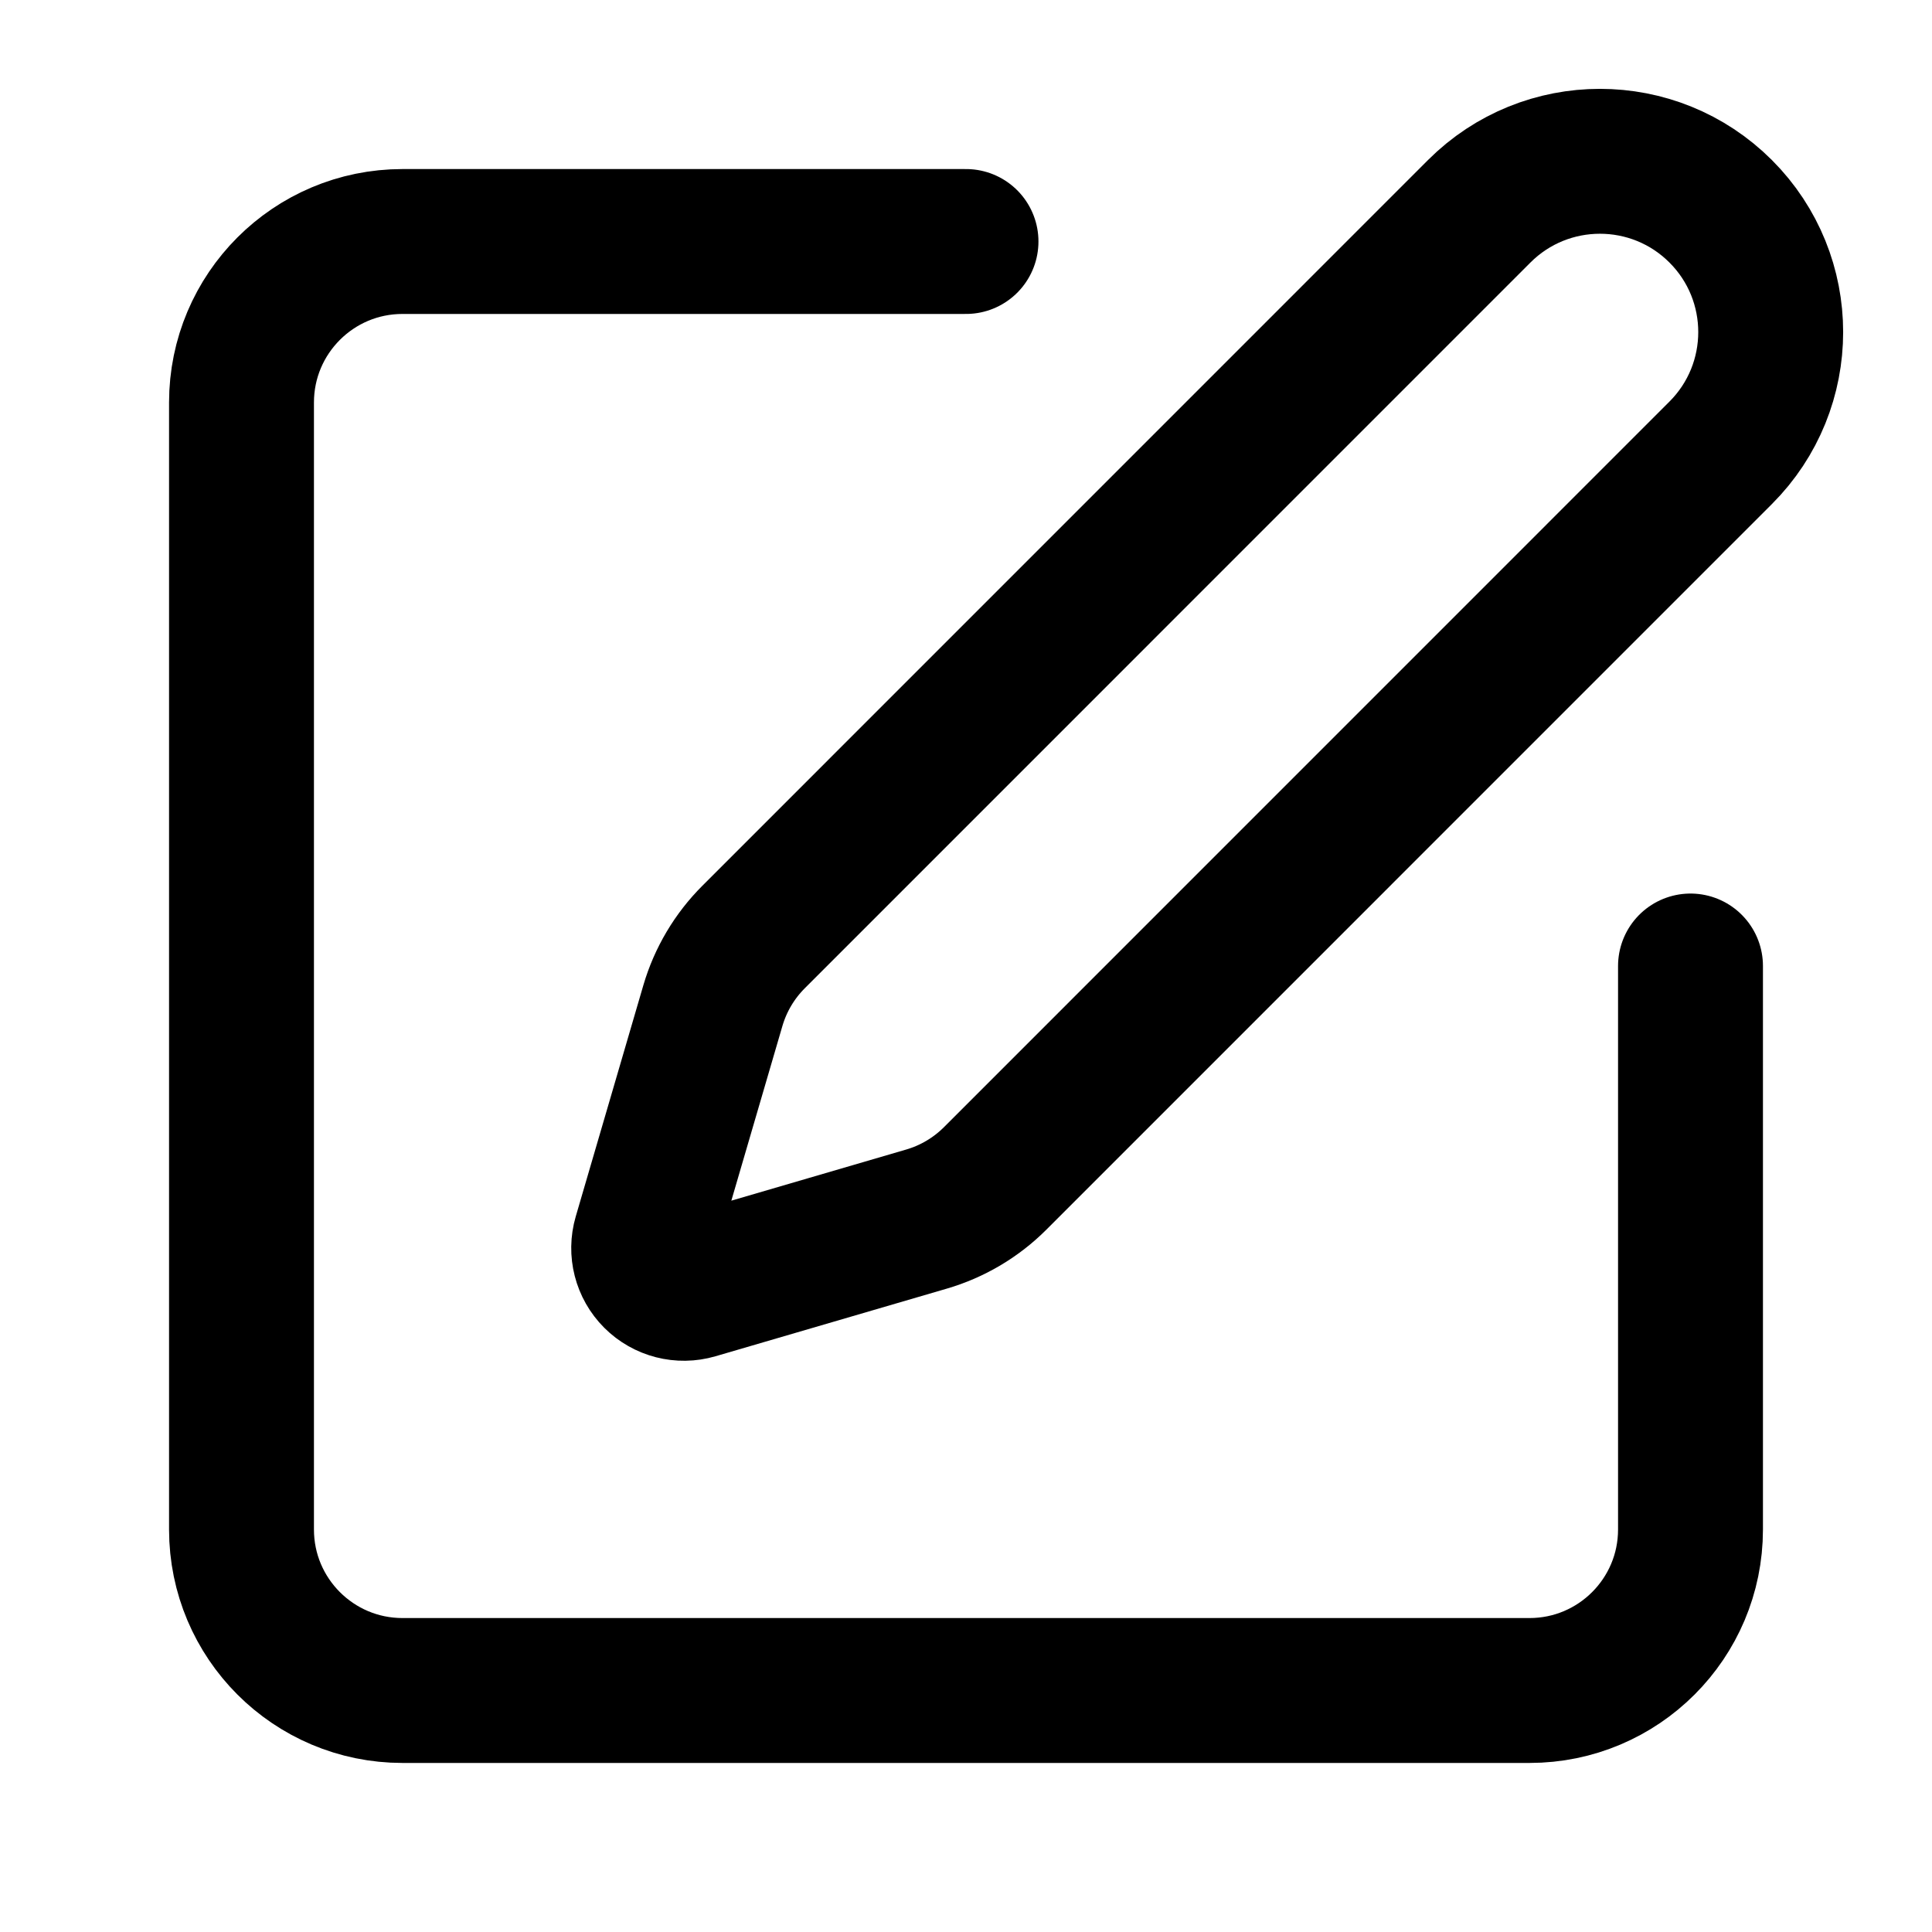
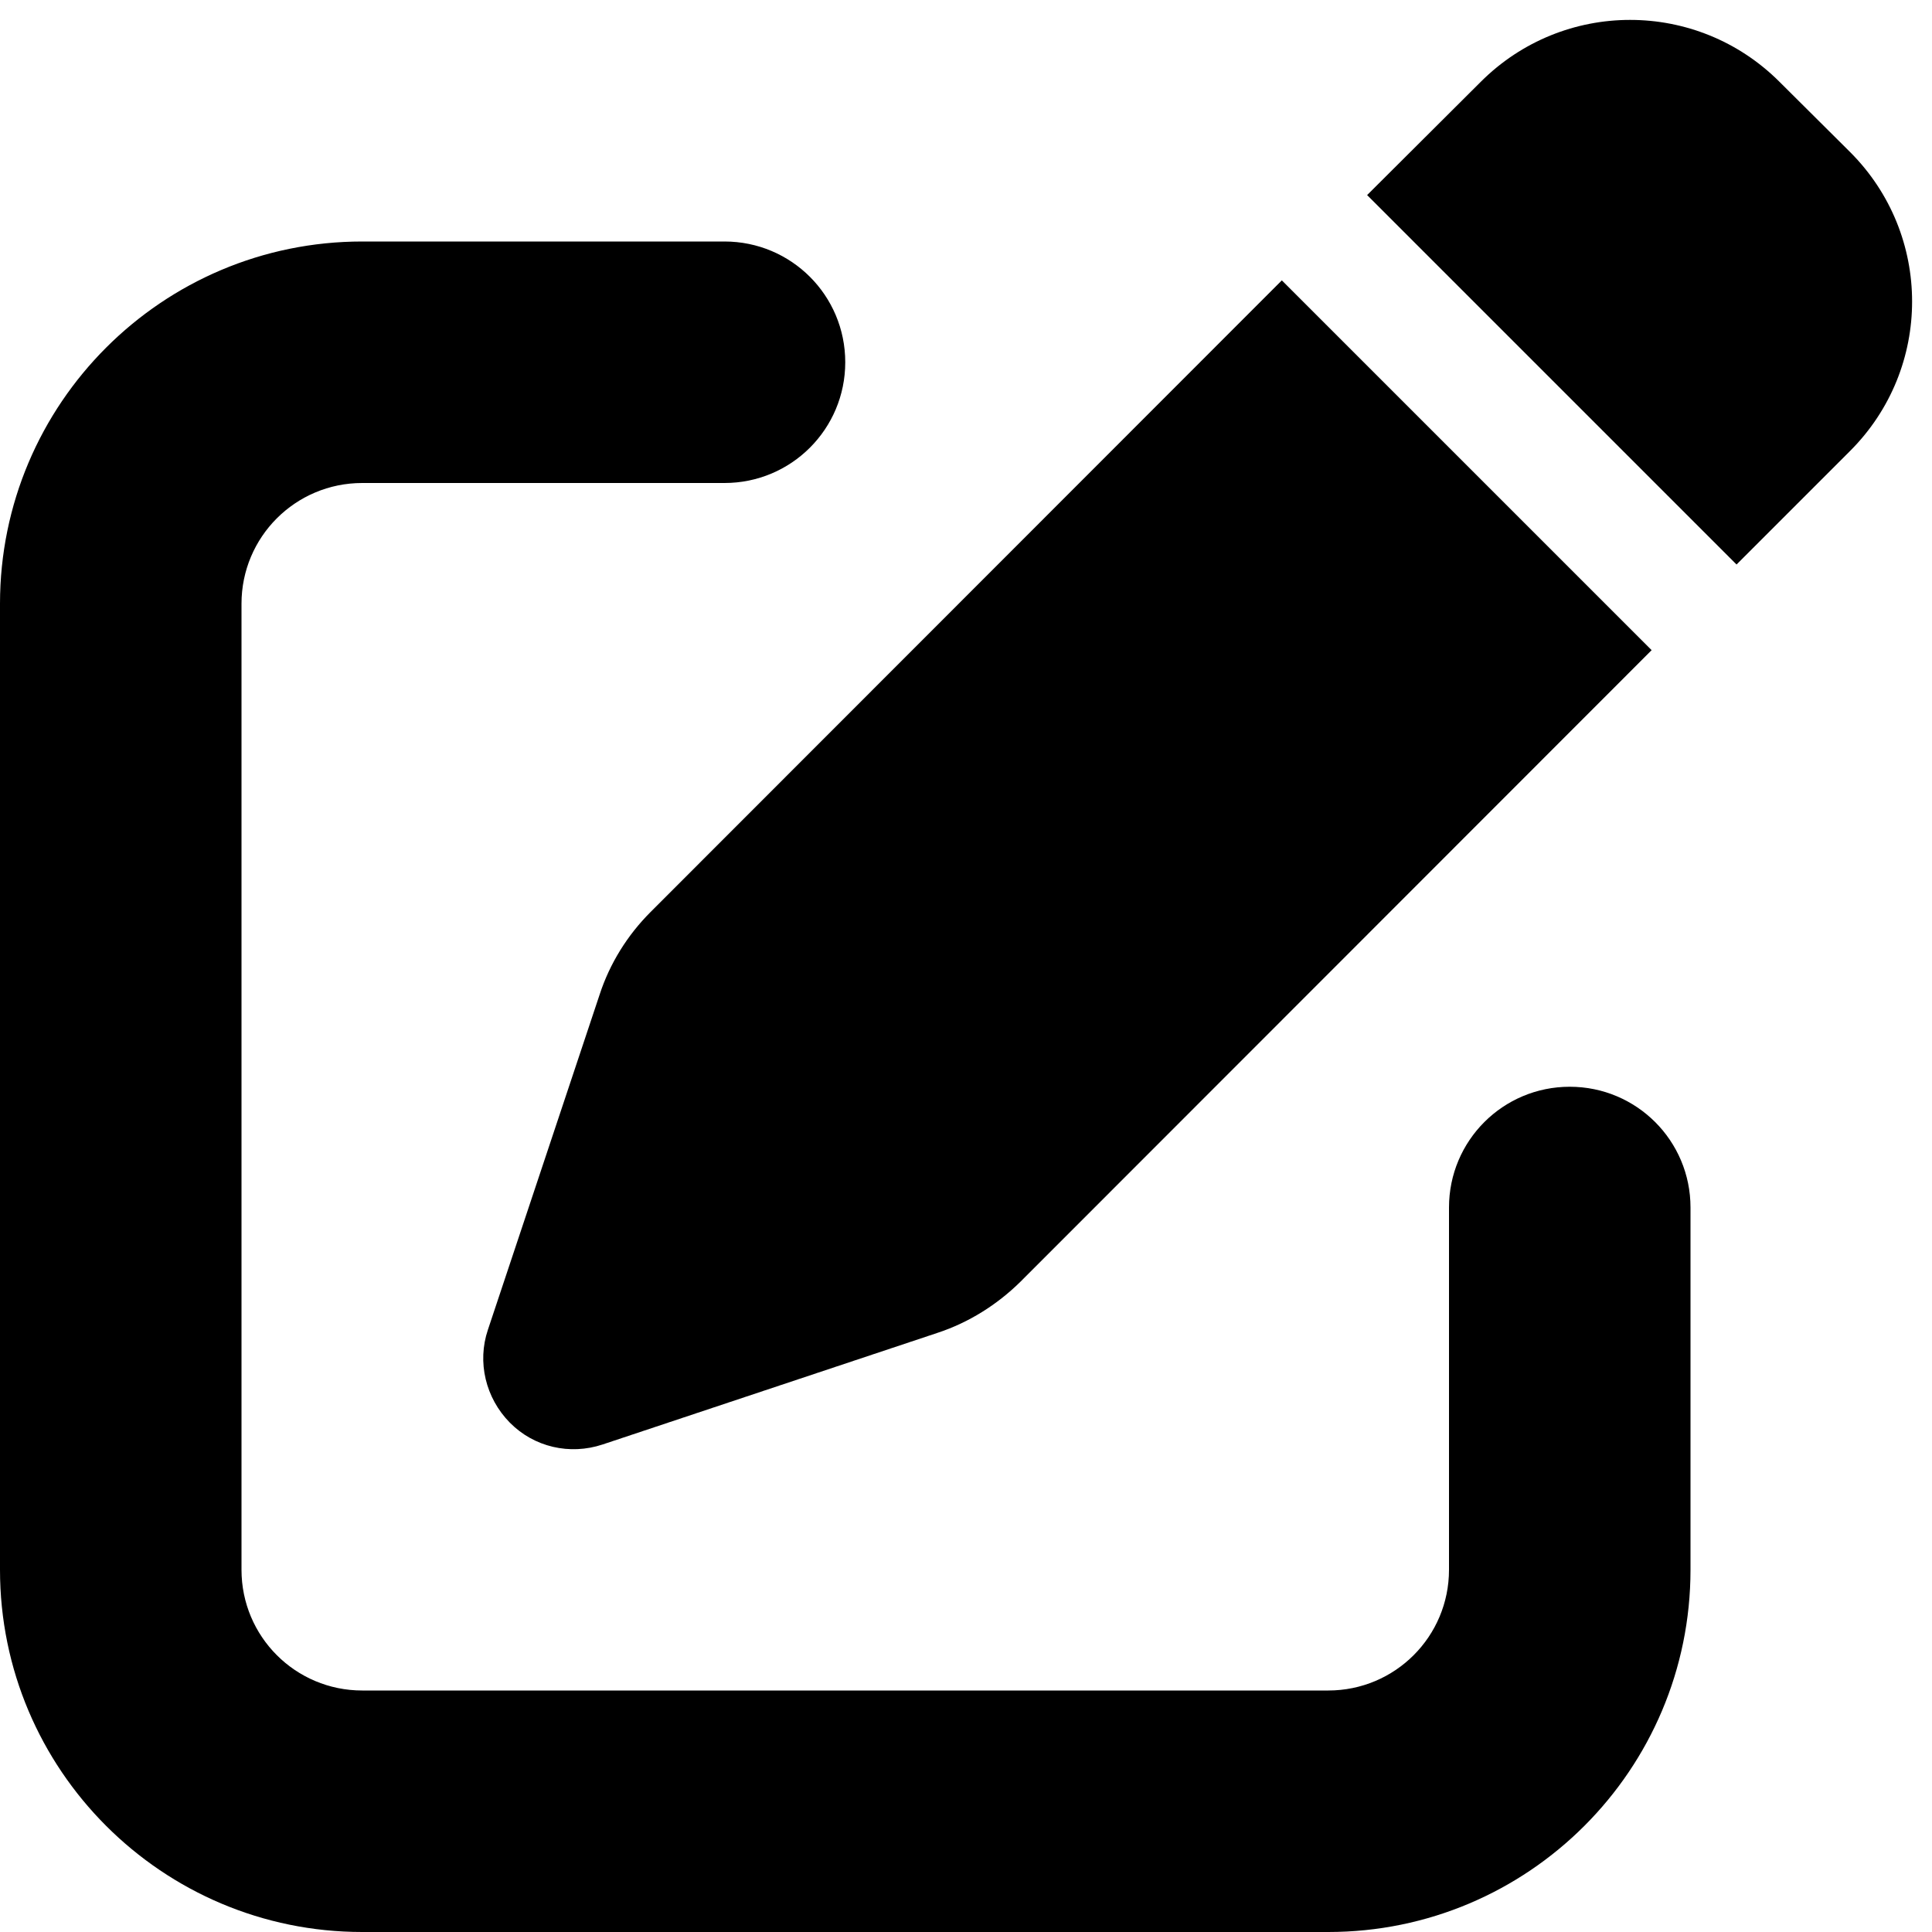
- <svg xmlns="http://www.w3.org/2000/svg" width="24" height="24" viewBox="0 0 24 24" fill="none" stroke="currentColor" stroke-width="1.8" stroke-linecap="round" stroke-linejoin="round">
-   <path d="M12 3H5a2 2 0 0 0-2 2v14a2 2 0 0 0 2 2h14a2 2 0 0 0 2-2v-7" />
-   <path d="M18.375 2.625a1 1 0 0 1 3 3l-9.013 9.014a2 2 0 0 1-.853.505l-2.873.84a.5.5 0 0 1-.62-.62l.84-2.873a2 2 0 0 1 .506-.852z" />
+ <svg xmlns="http://www.w3.org/2000/svg" viewBox="0 0 512 512">
+   <path d="M471.6 21.7c-21.9-21.9-57.3-21.9-79.2 0L362.3 51.7l97.9 97.9 30.1-30.1c21.9-21.9 21.9-57.3 0-79.2L471.6 21.7zm-299.2 220c-6.1 6.1-10.8 13.6-13.5 21.9l-29.6 88.8c-2.9 8.6-.6 18.1 5.8 24.6s15.9 8.7 24.6 5.8l88.8-29.6c8.2-2.7 15.7-7.4 21.9-13.5L437.7 172.3 339.7 74.3 172.4 241.7zM96 64C43 64 0 107 0 160L0 416c0 53 43 96 96 96l256 0c53 0 96-43 96-96l0-96c0-17.7-14.3-32-32-32s-32 14.3-32 32l0 96c0 17.7-14.3 32-32 32L96 448c-17.7 0-32-14.3-32-32l0-256c0-17.7 14.3-32 32-32l96 0c17.7 0 32-14.3 32-32s-14.3-32-32-32L96 64z" />
</svg>
